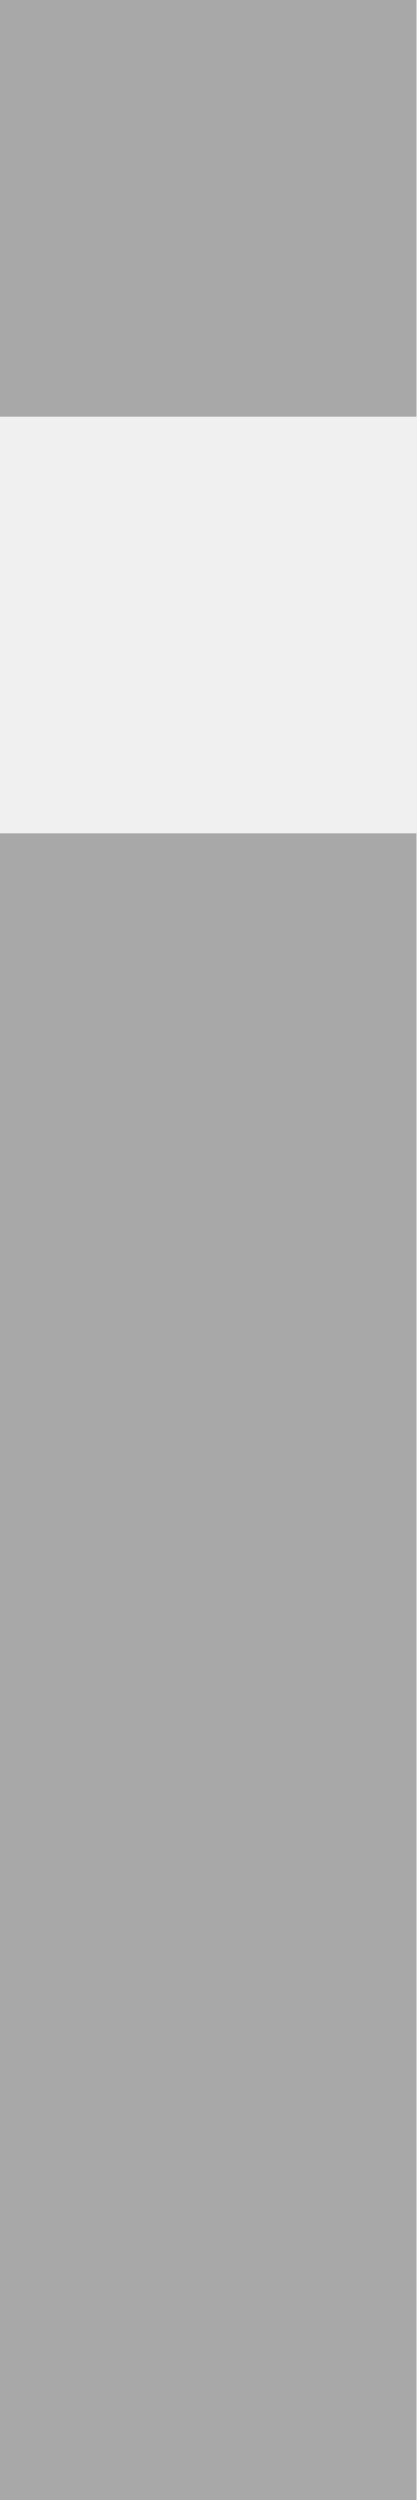
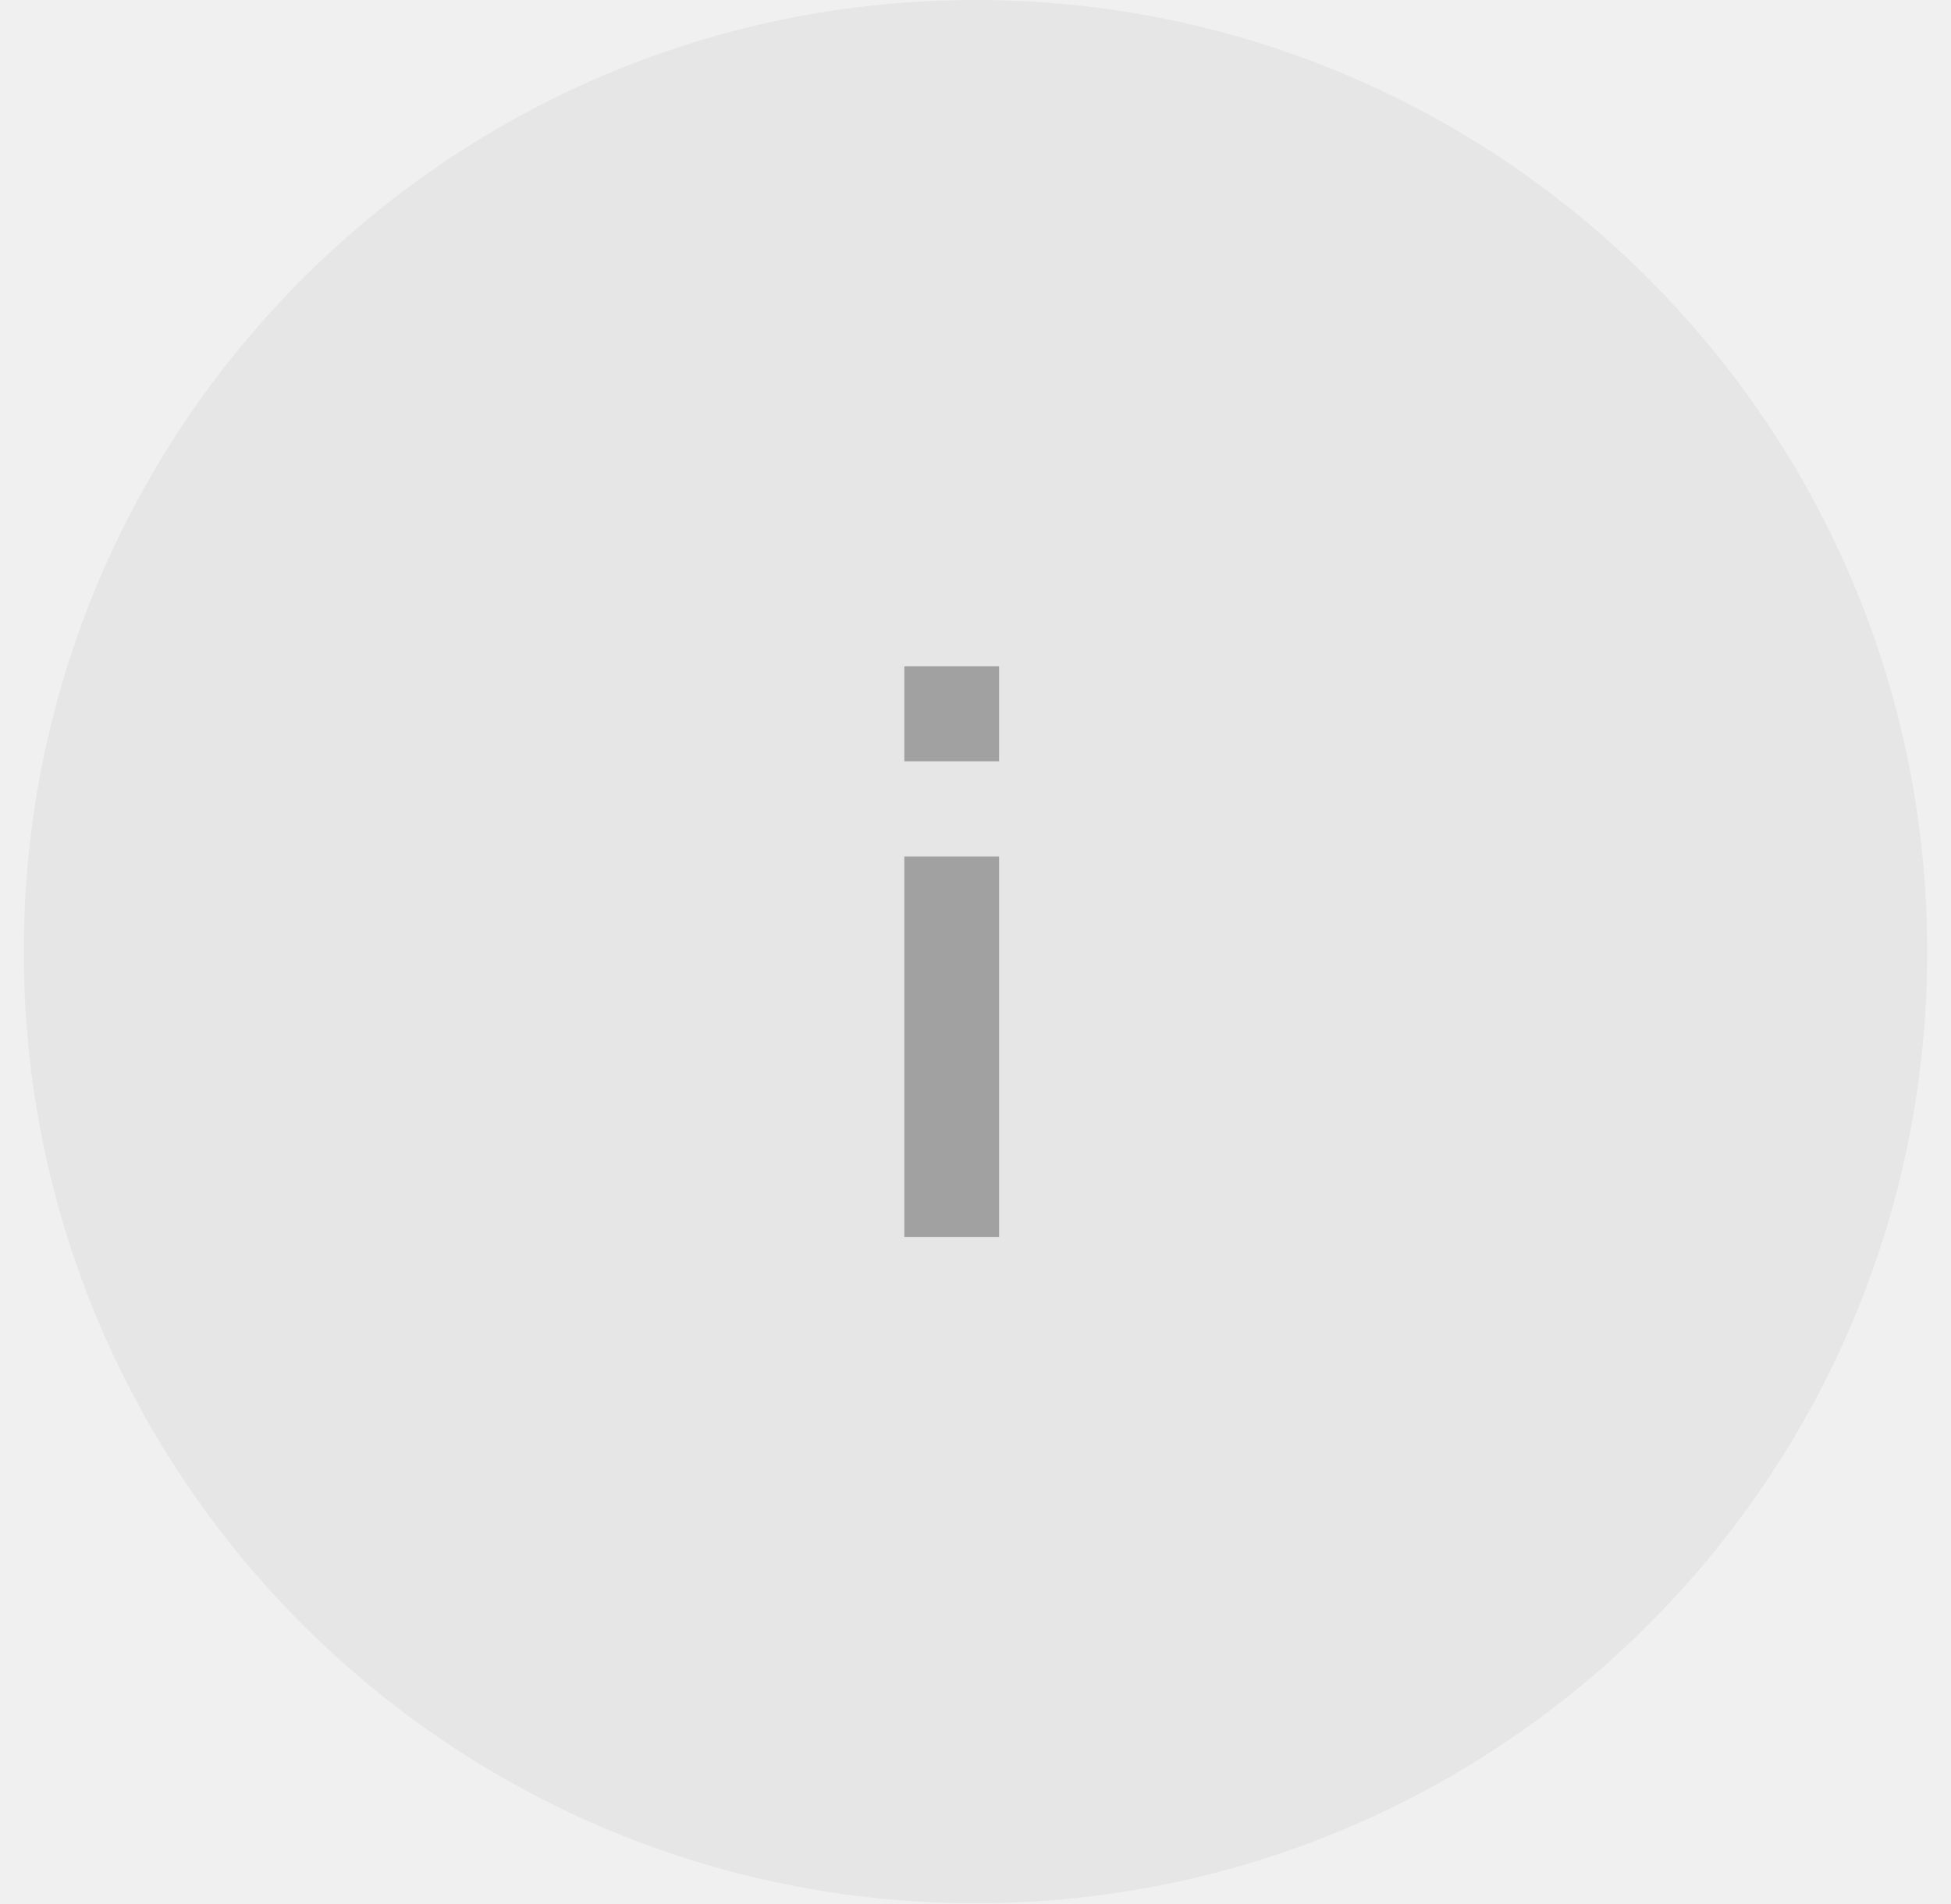
- <svg xmlns="http://www.w3.org/2000/svg" width="2" height="12" fill="none">
-   <g fill="#000" clip-path="url(#a)" opacity=".3">
-     <path d="M2 0H0v2h2V0ZM2 4H0v8h2V4Z" />
+ <svg xmlns="http://www.w3.org/2000/svg" width="41" height="40" viewBox="0 0 41 40" fill="none">
+   <circle cx="20.5" cy="20" r="20" fill="#DCDCDC" fill-opacity="0.5" />
+   <g opacity="0.3" clip-path="url(#clip0_33100_28)">
+     <path d="M21 14H19V16H21V14Z" fill="black" />
+     <path d="M21 18H19V26H21V18Z" fill="black" />
  </g>
  <defs>
-     <clipPath id="a">
-       <path fill="#fff" d="M0 0h2v12H0z" />
+     <clipPath id="clip0_33100_28">
+       <rect width="2" height="12" fill="white" transform="translate(19 14)" />
    </clipPath>
  </defs>
</svg>
